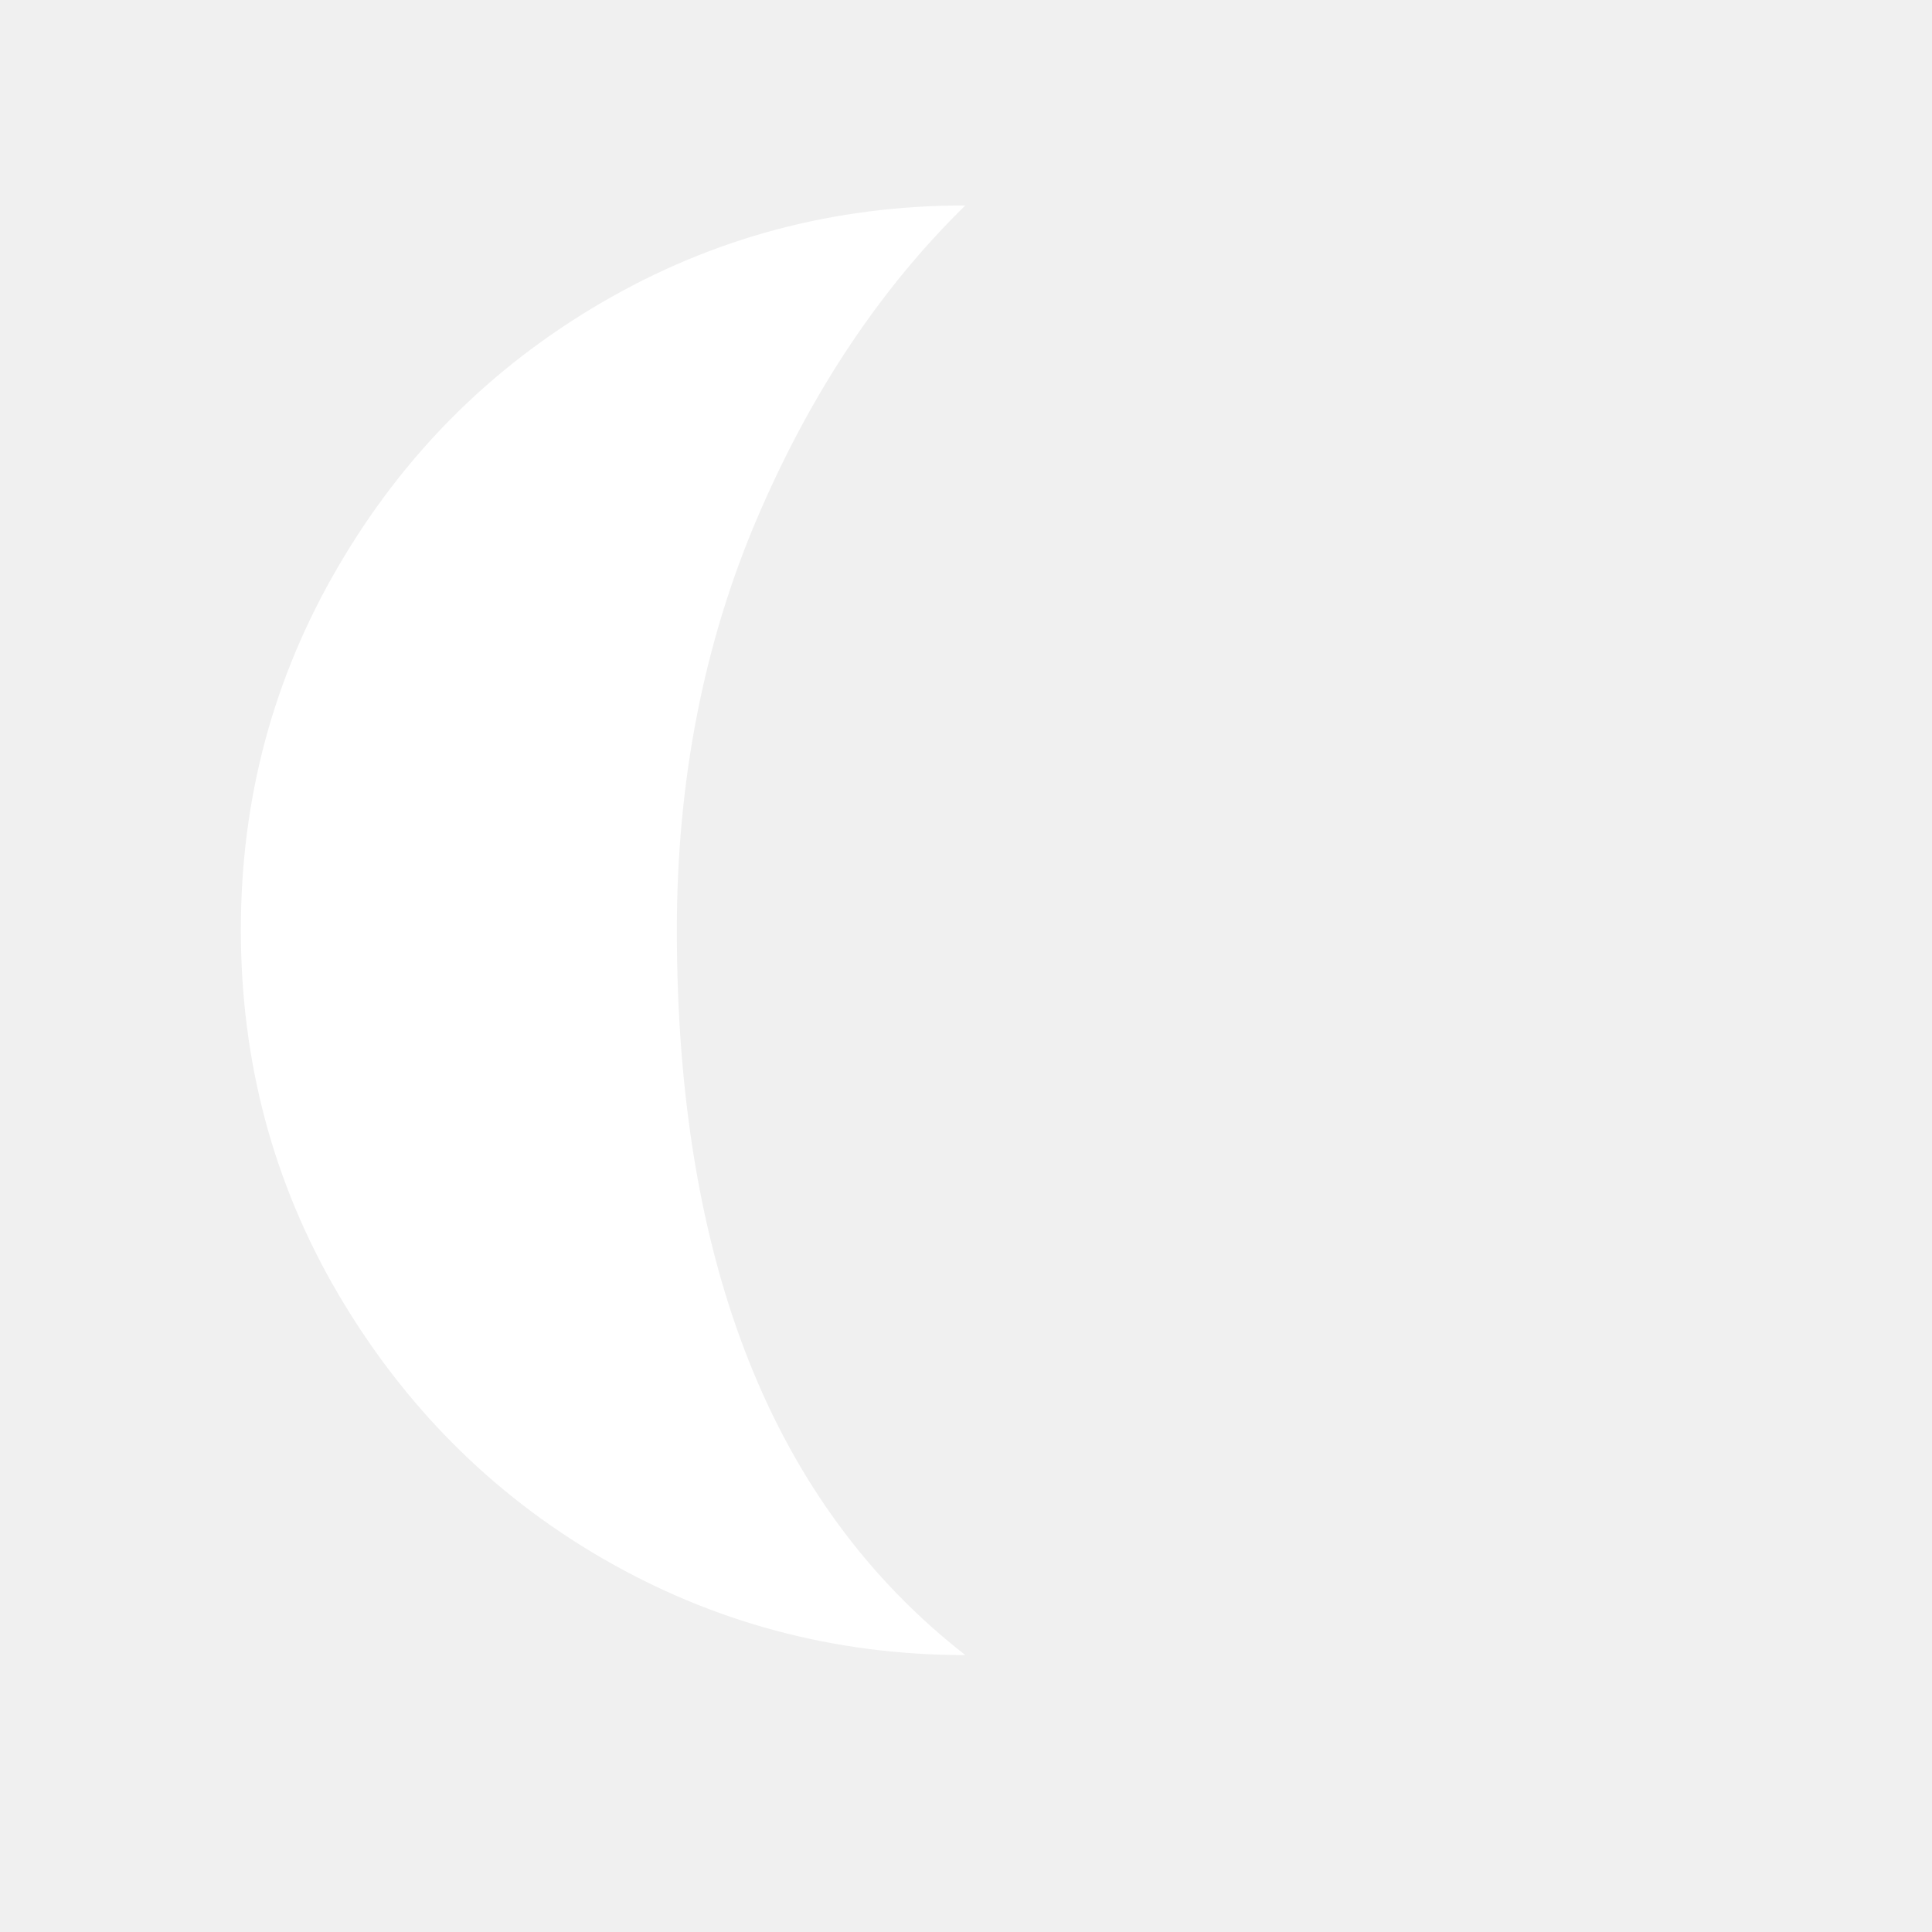
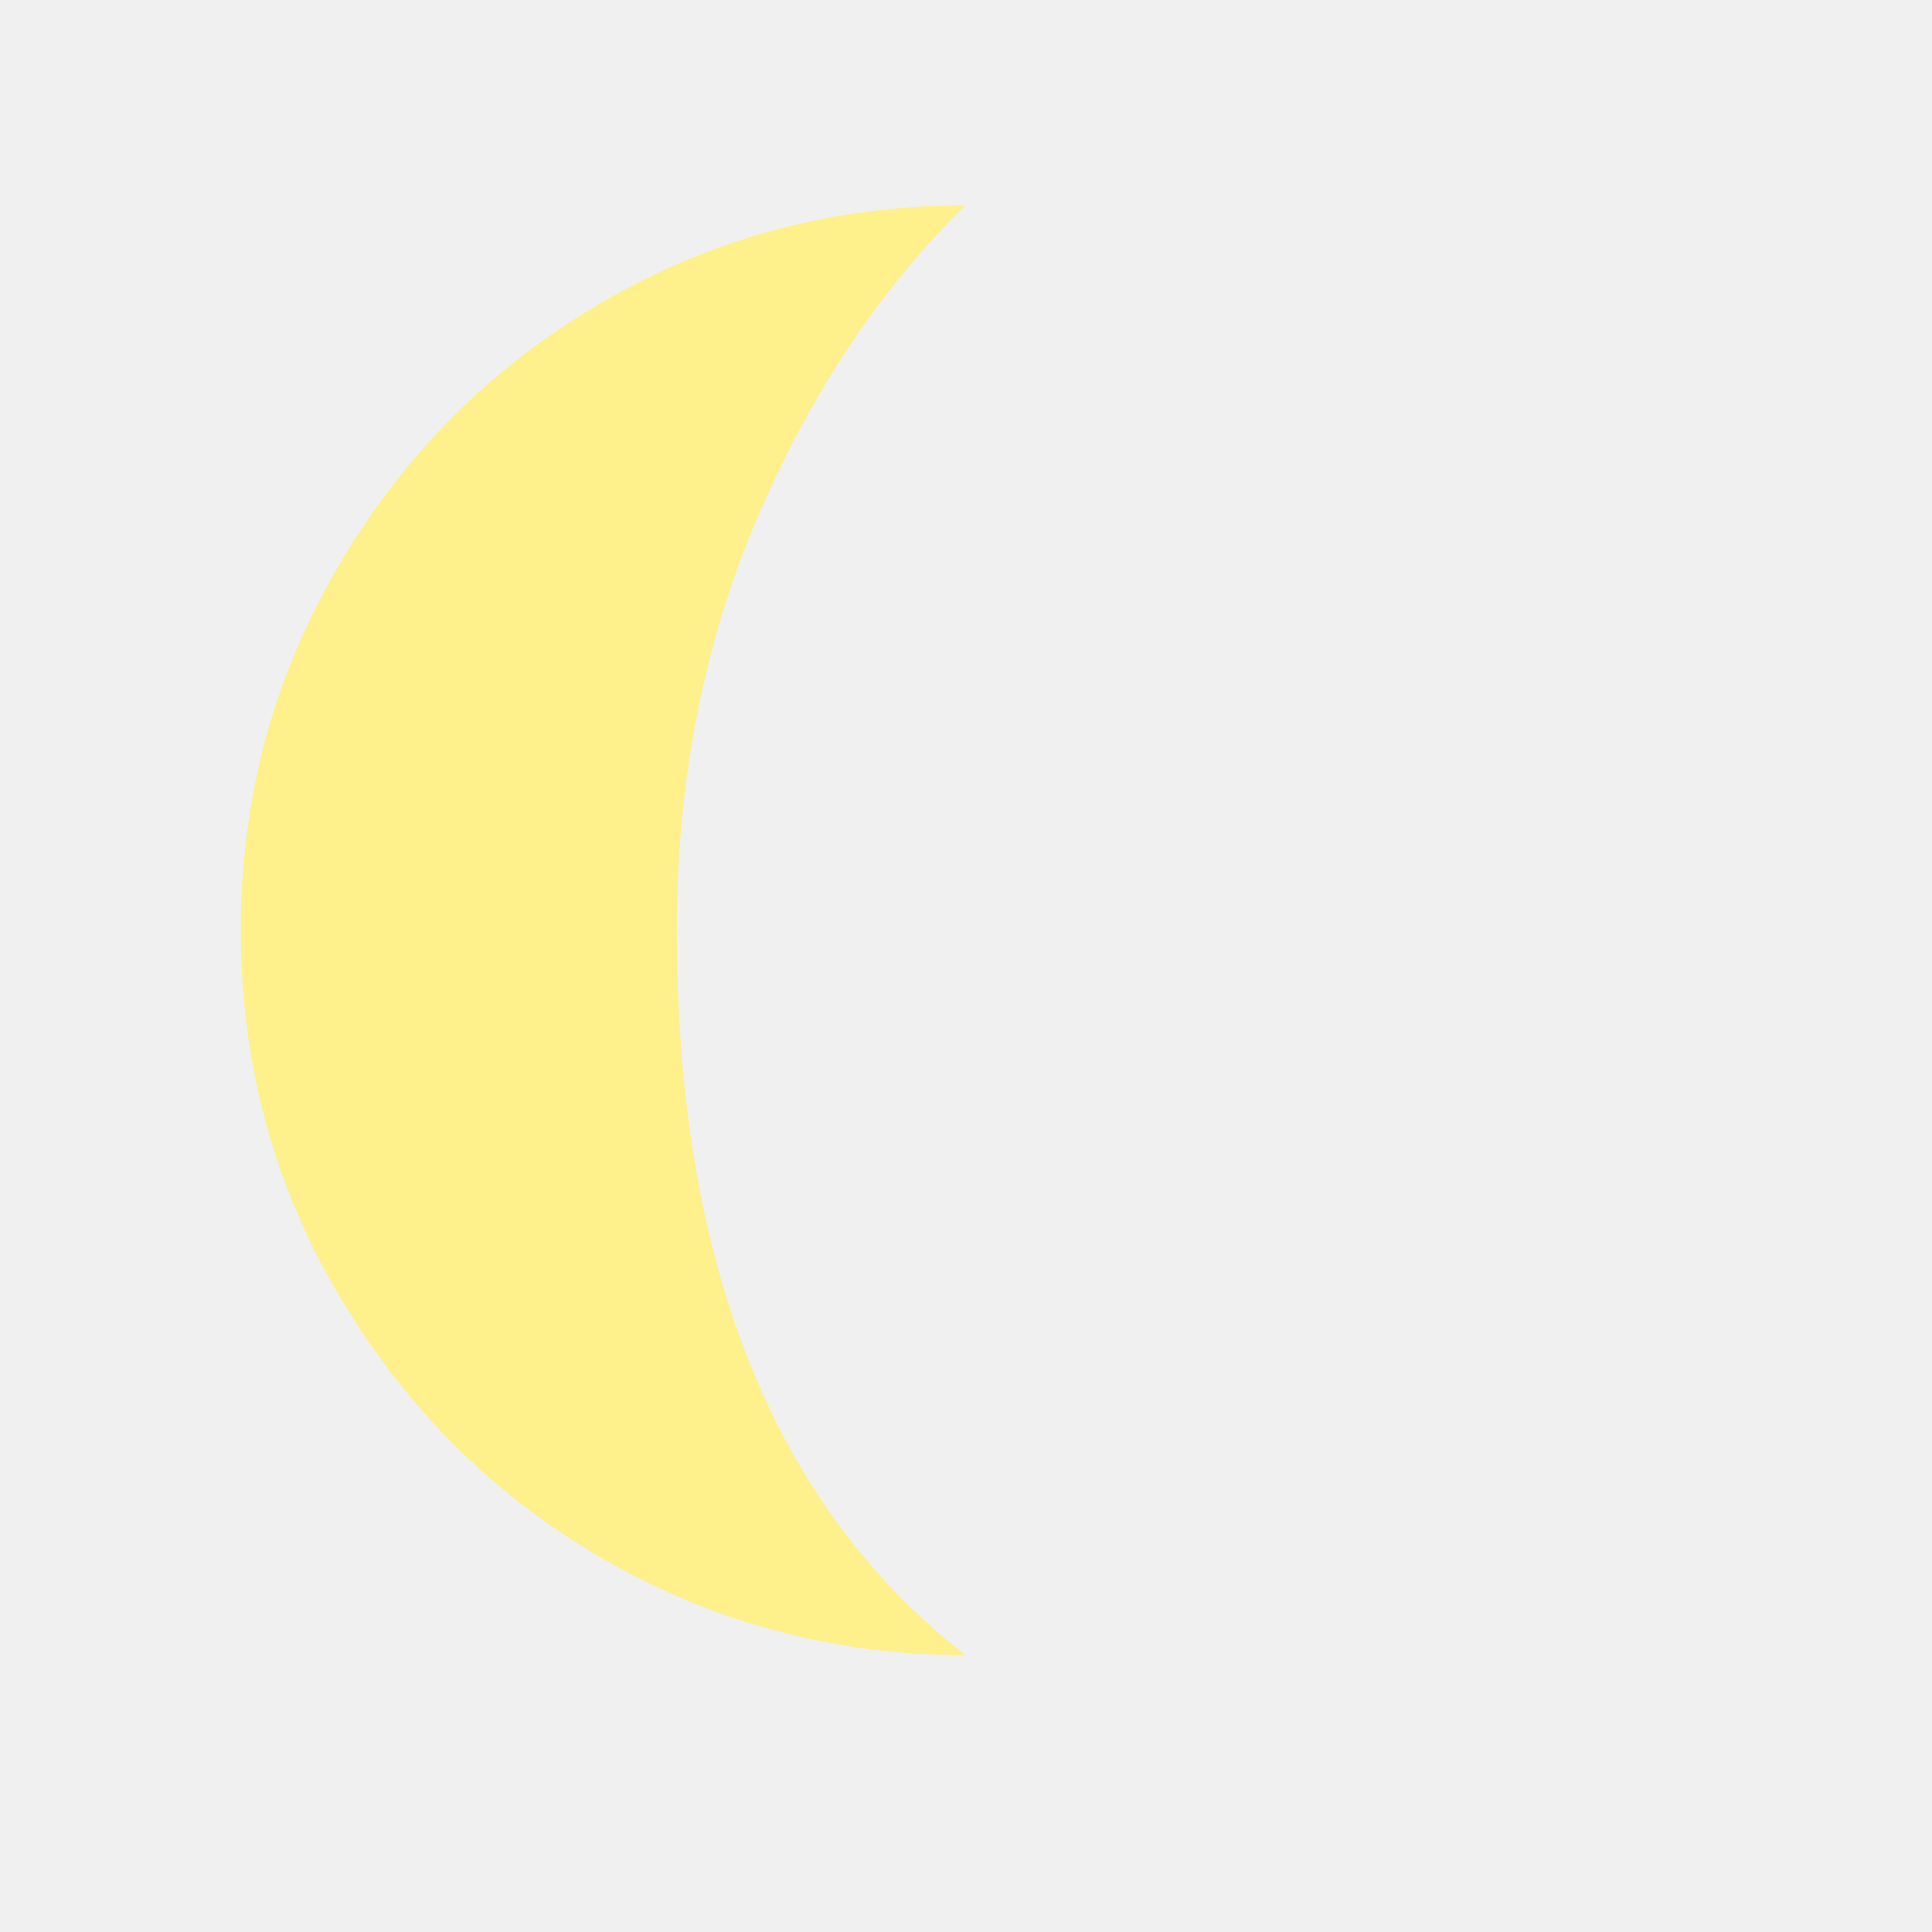
<svg xmlns="http://www.w3.org/2000/svg" width="46" height="46" version="1.1" id="Layer_1" x="0px" y="0px" viewBox="0 0 30 30" style="enable-background:new 0 0 30 30;" xml:space="preserve">
-   <path fill="white" d="M3.74,14.44c0,2.04,0.5,3.93,1.51,5.65s2.37,3.1,4.09,4.1s3.61,1.51,5.65,1.51c-2.99-2.33-4.48-6.09-4.48-11.26  c0-2.32,0.42-4.46,1.25-6.4s1.91-3.56,3.23-4.85c-2.04,0-3.92,0.5-5.65,1.51S6.26,7.07,5.25,8.8S3.74,12.4,3.74,14.44z" />
+   <path fill="#FEF08A" d="M3.74,14.44c0,2.04,0.5,3.93,1.51,5.65s2.37,3.1,4.09,4.1s3.61,1.51,5.65,1.51c-2.99-2.33-4.48-6.09-4.48-11.26  c0-2.32,0.42-4.46,1.25-6.4s1.91-3.56,3.23-4.85c-2.04,0-3.92,0.5-5.65,1.51S6.26,7.07,5.25,8.8S3.74,12.4,3.74,14.44z" />
</svg>
